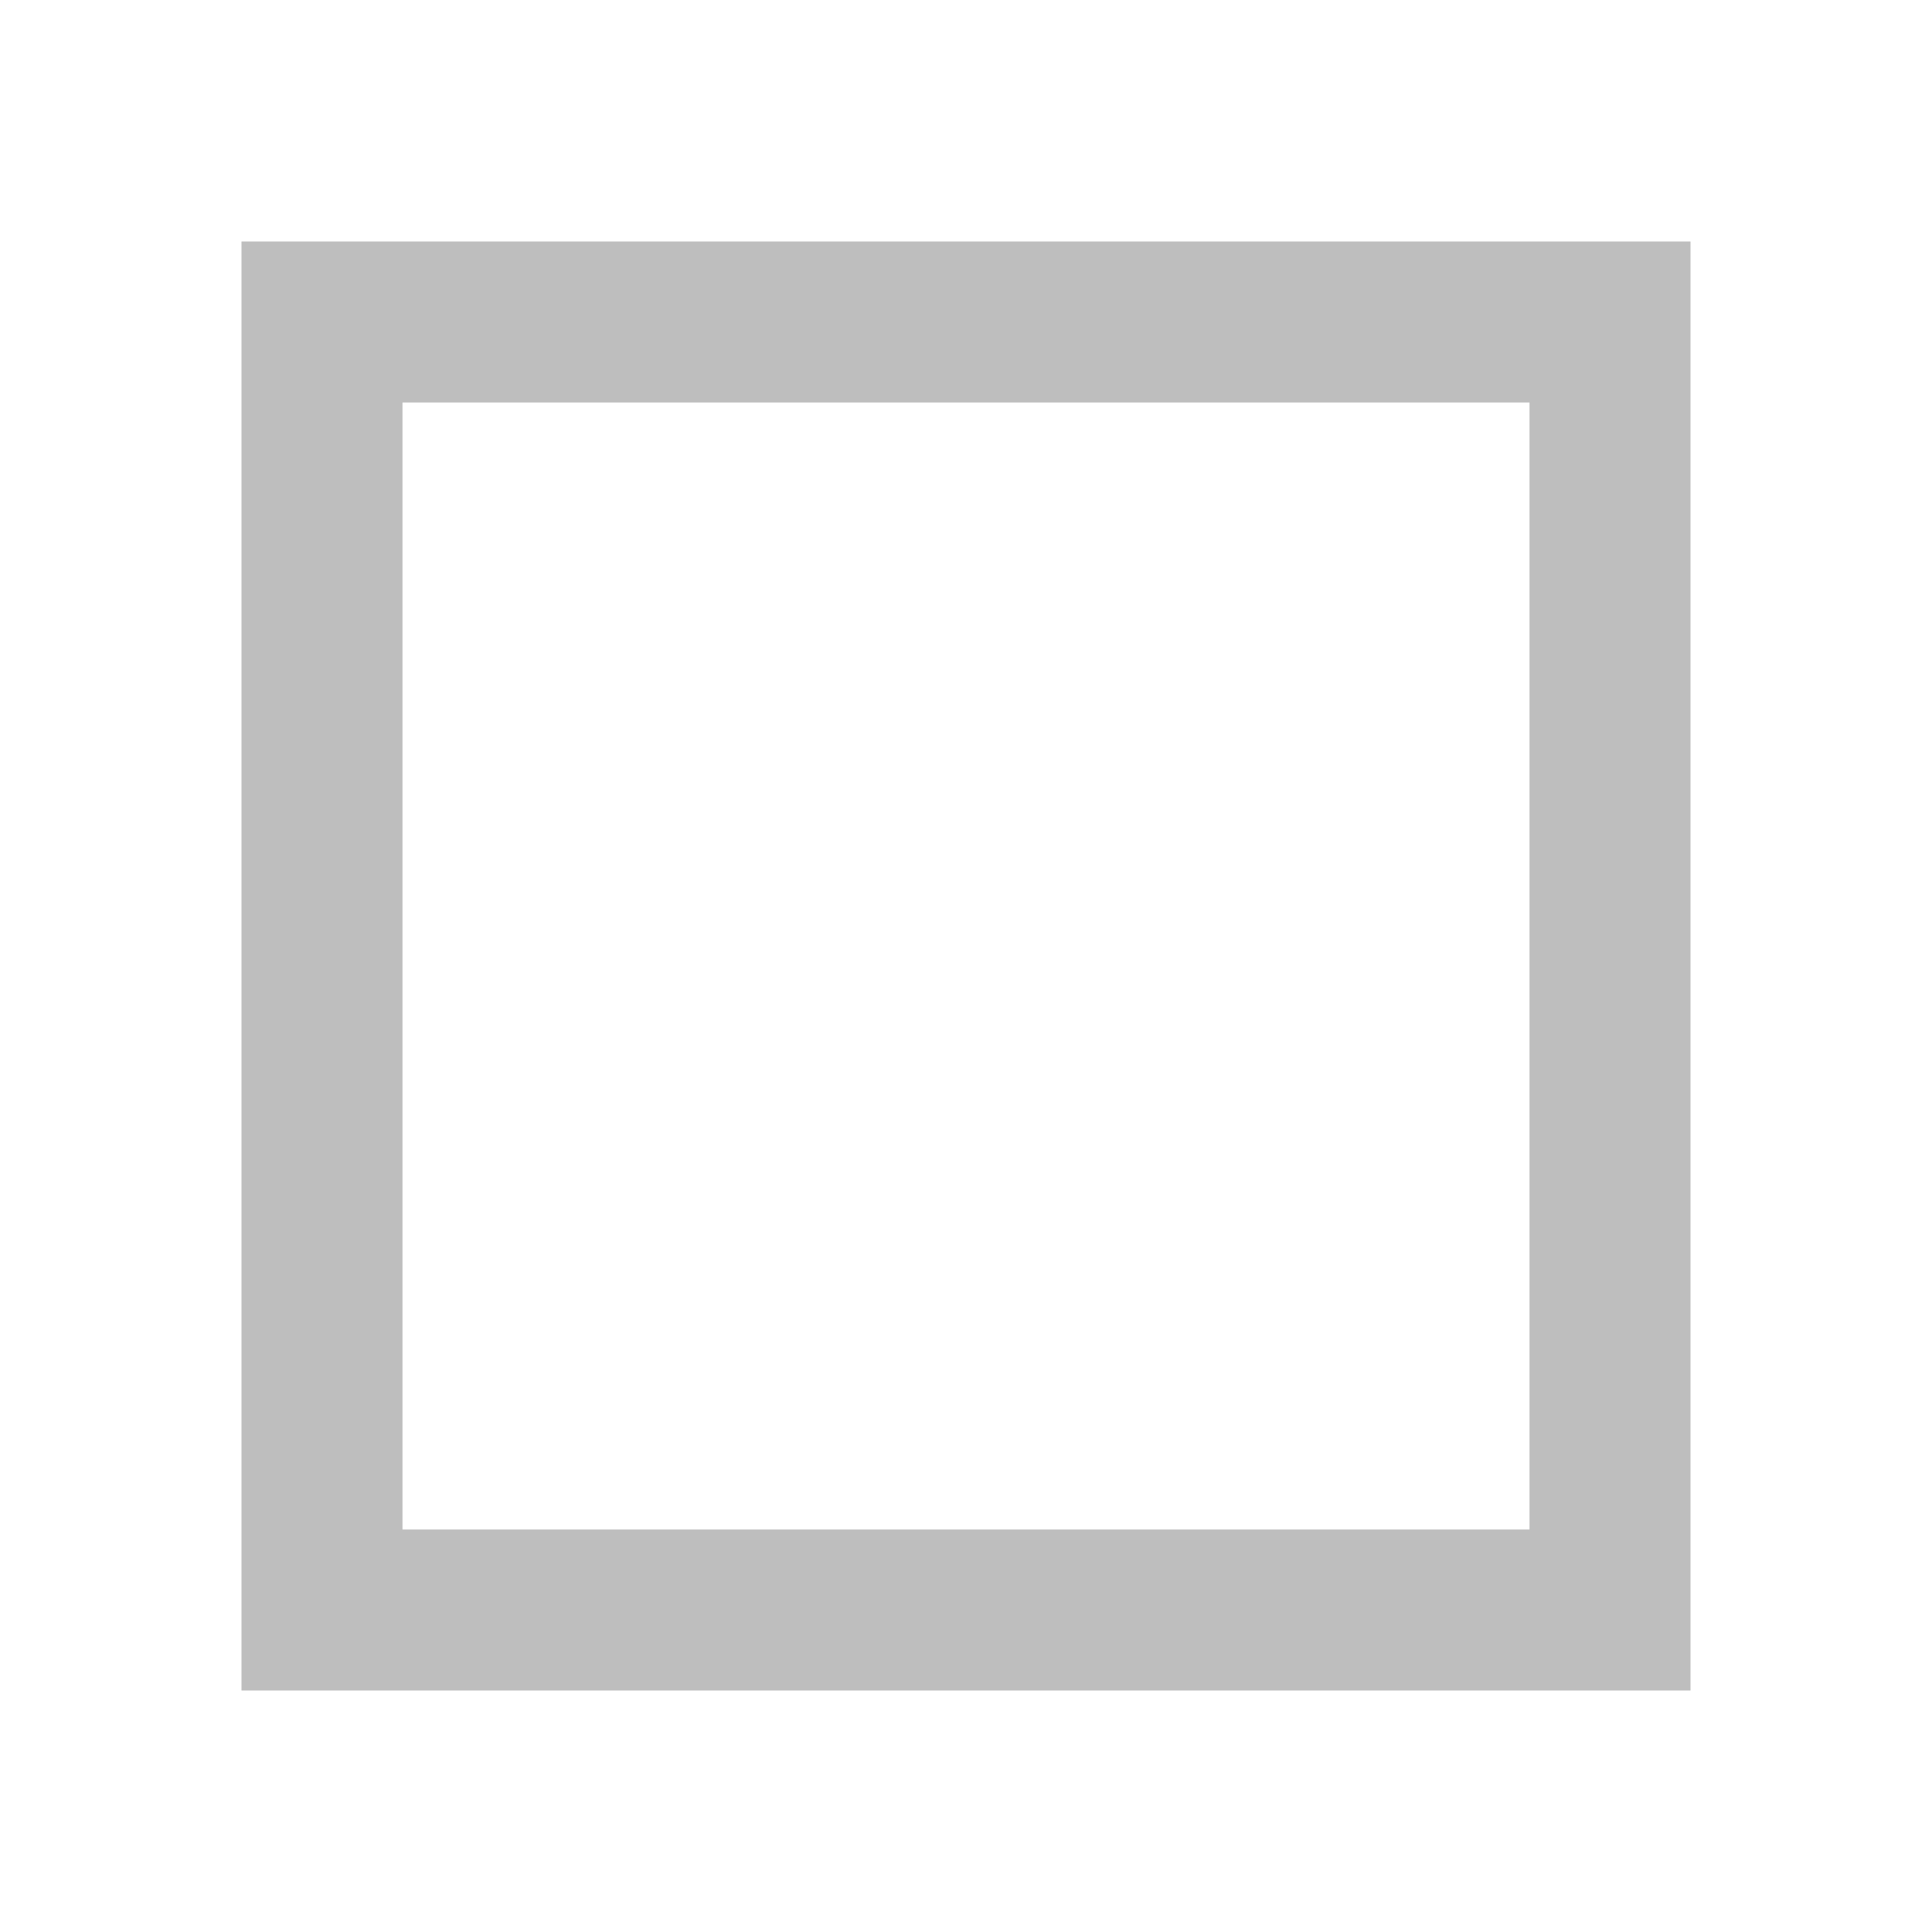
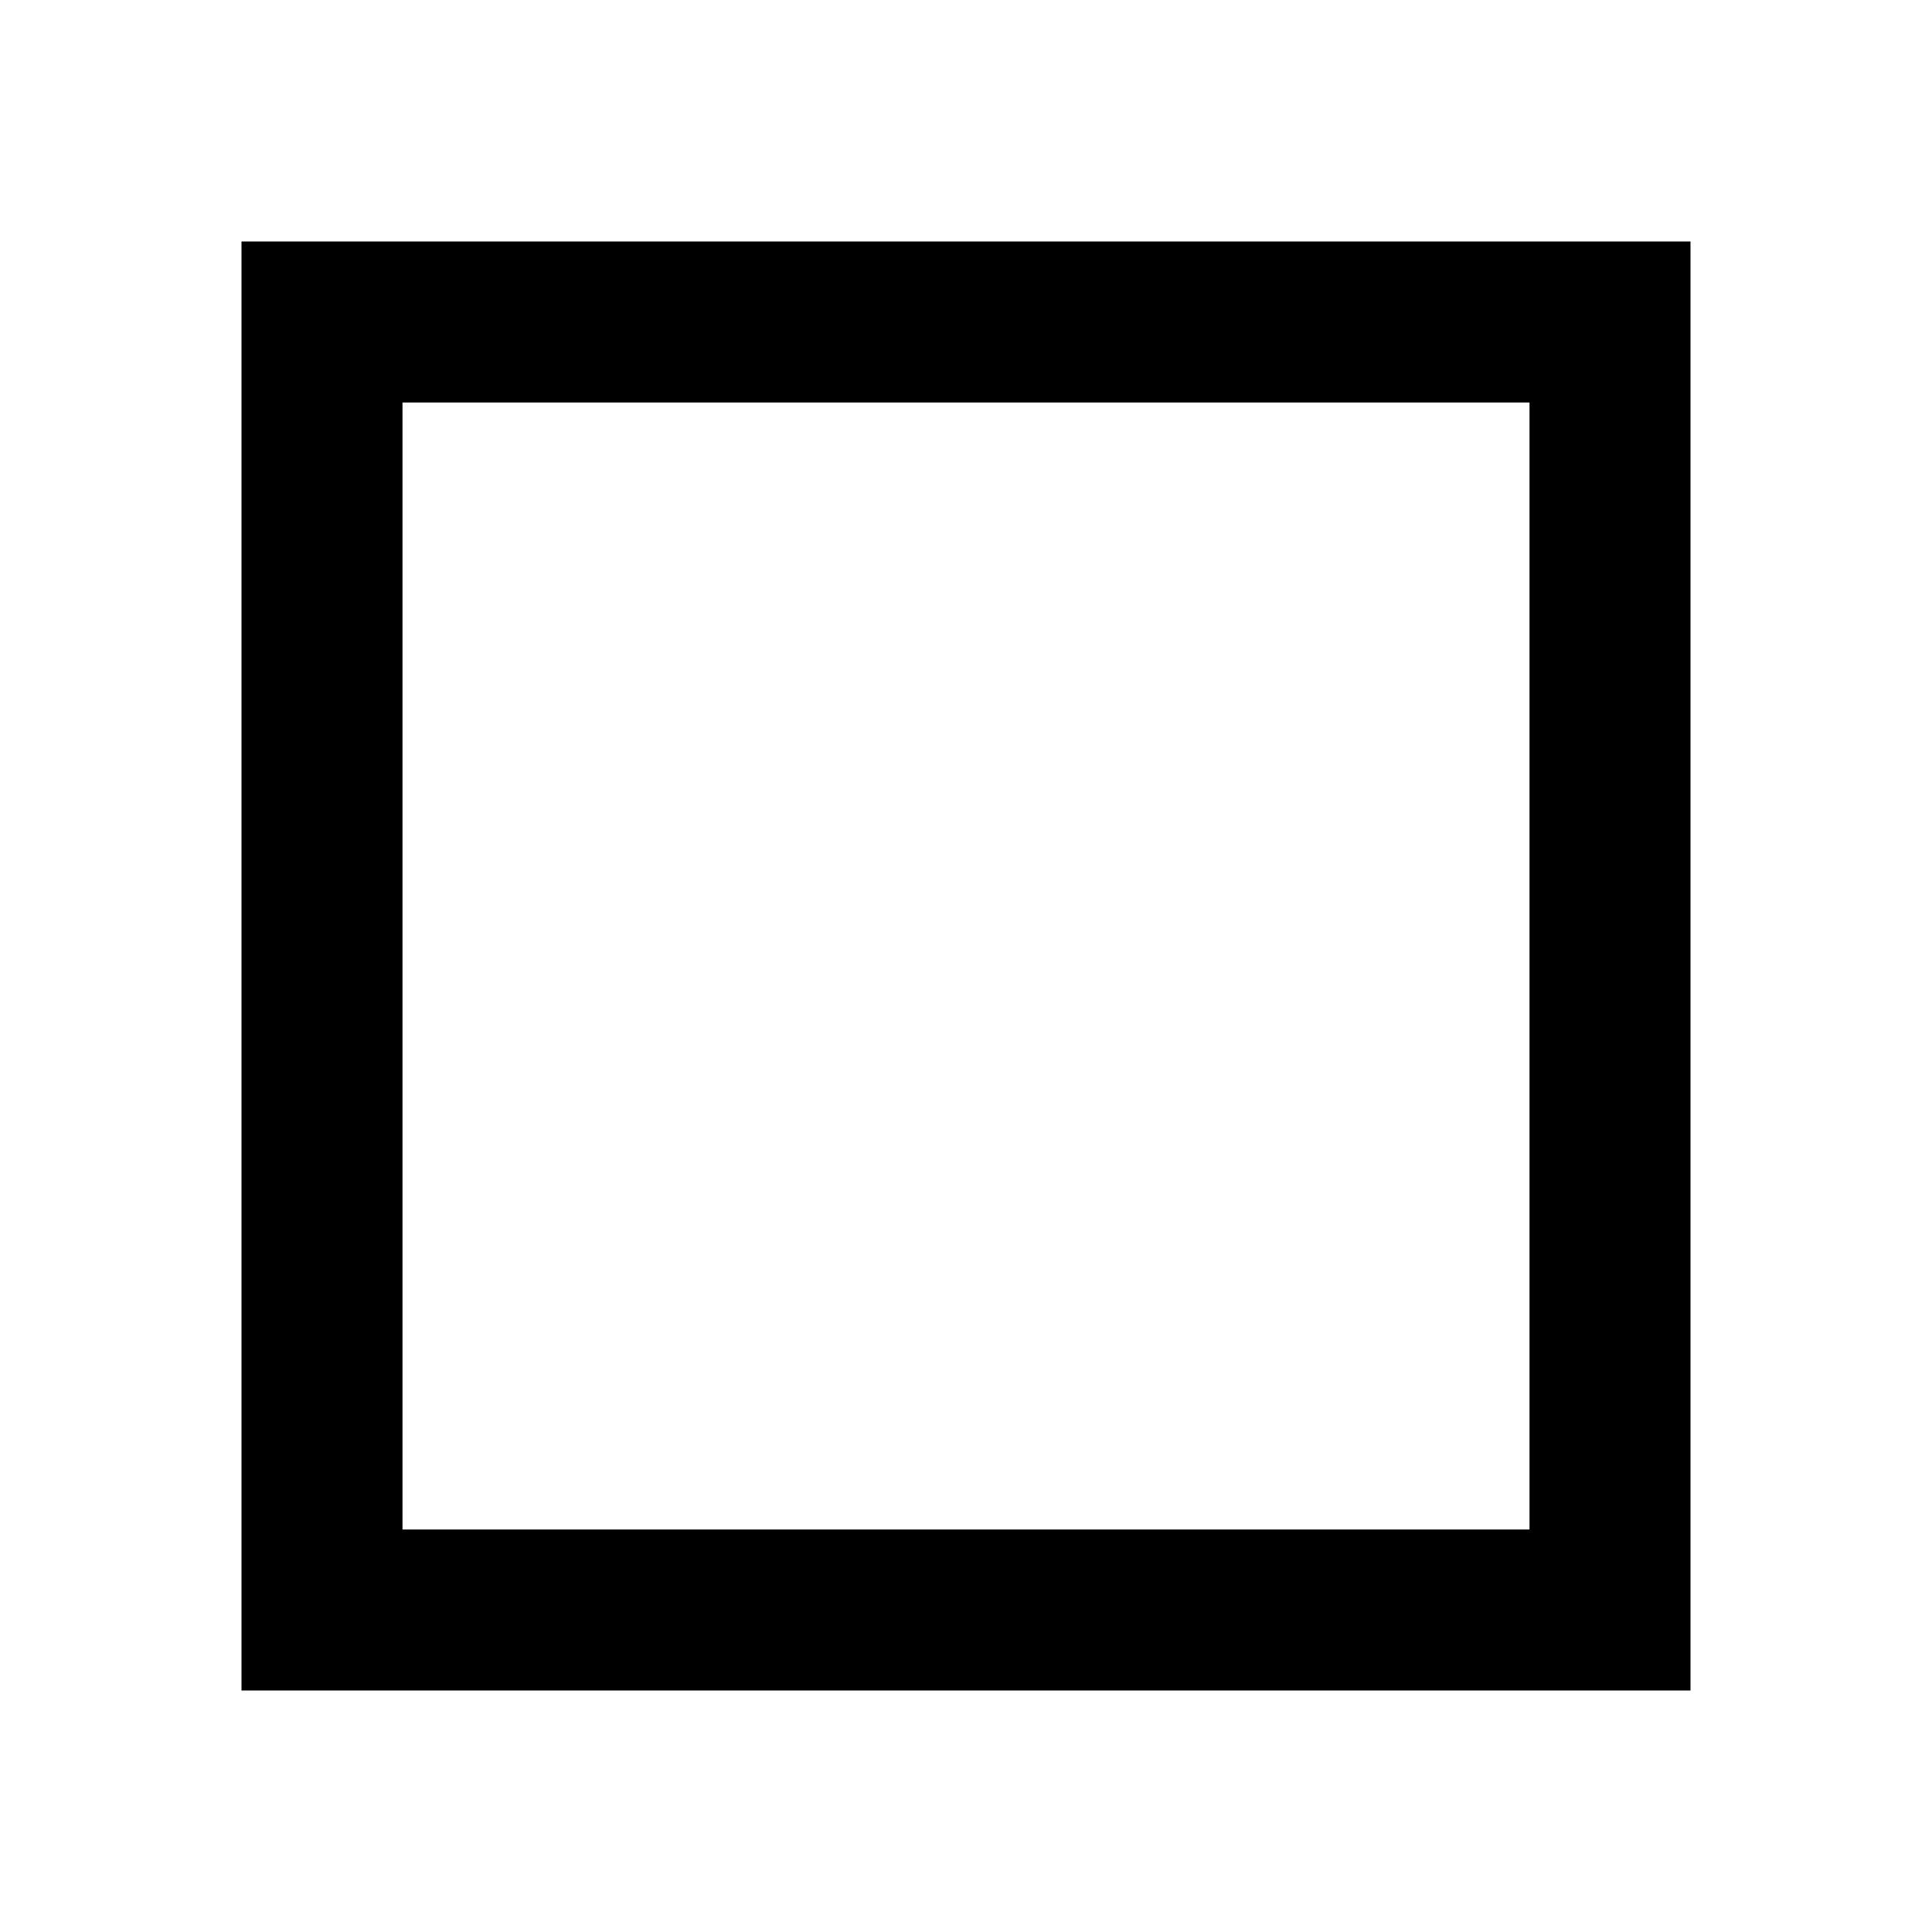
<svg xmlns="http://www.w3.org/2000/svg" enable-background="new 0 0 24 24" height="24" viewBox="0 0 24 24" width="24">
  <g>
    <g>
-       <path fill="#bebebe" d="M3,3v18h18V3H3z M19,19H5V5h14V19z" />
+       <path fill="currentColor" d="M3,3v18h18V3H3z M19,19H5V5h14V19z" />
    </g>
  </g>
</svg>
